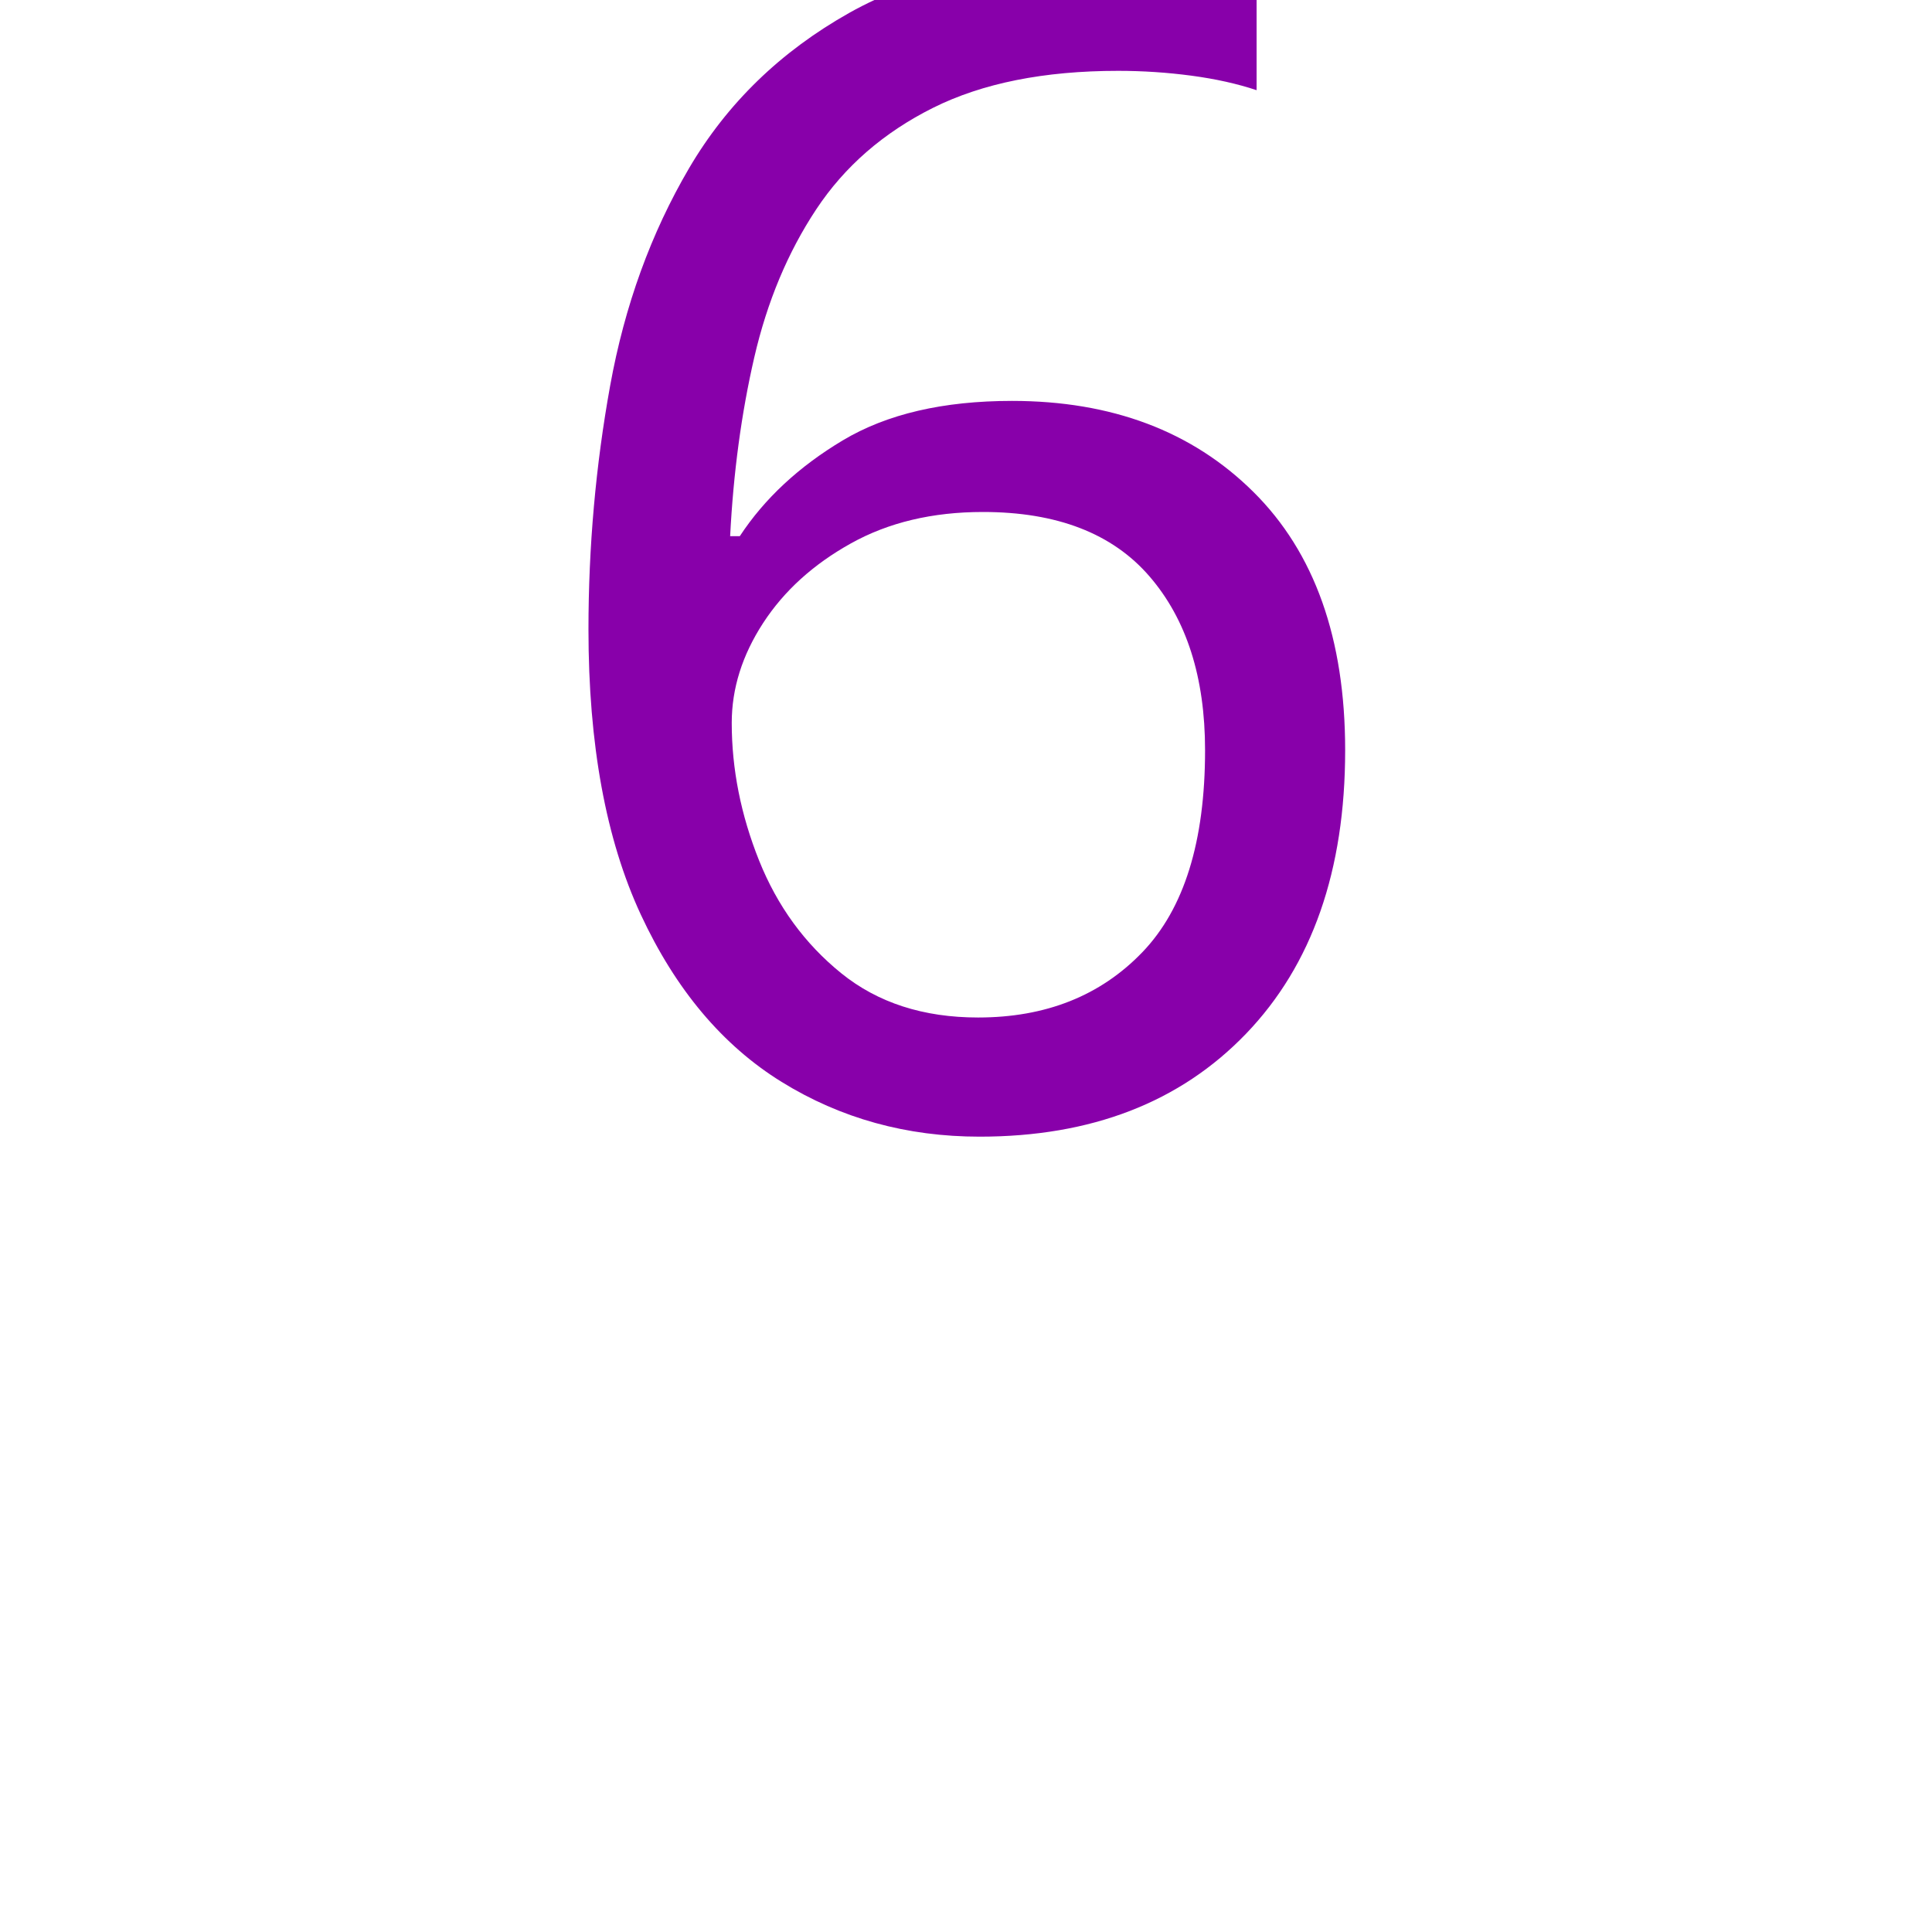
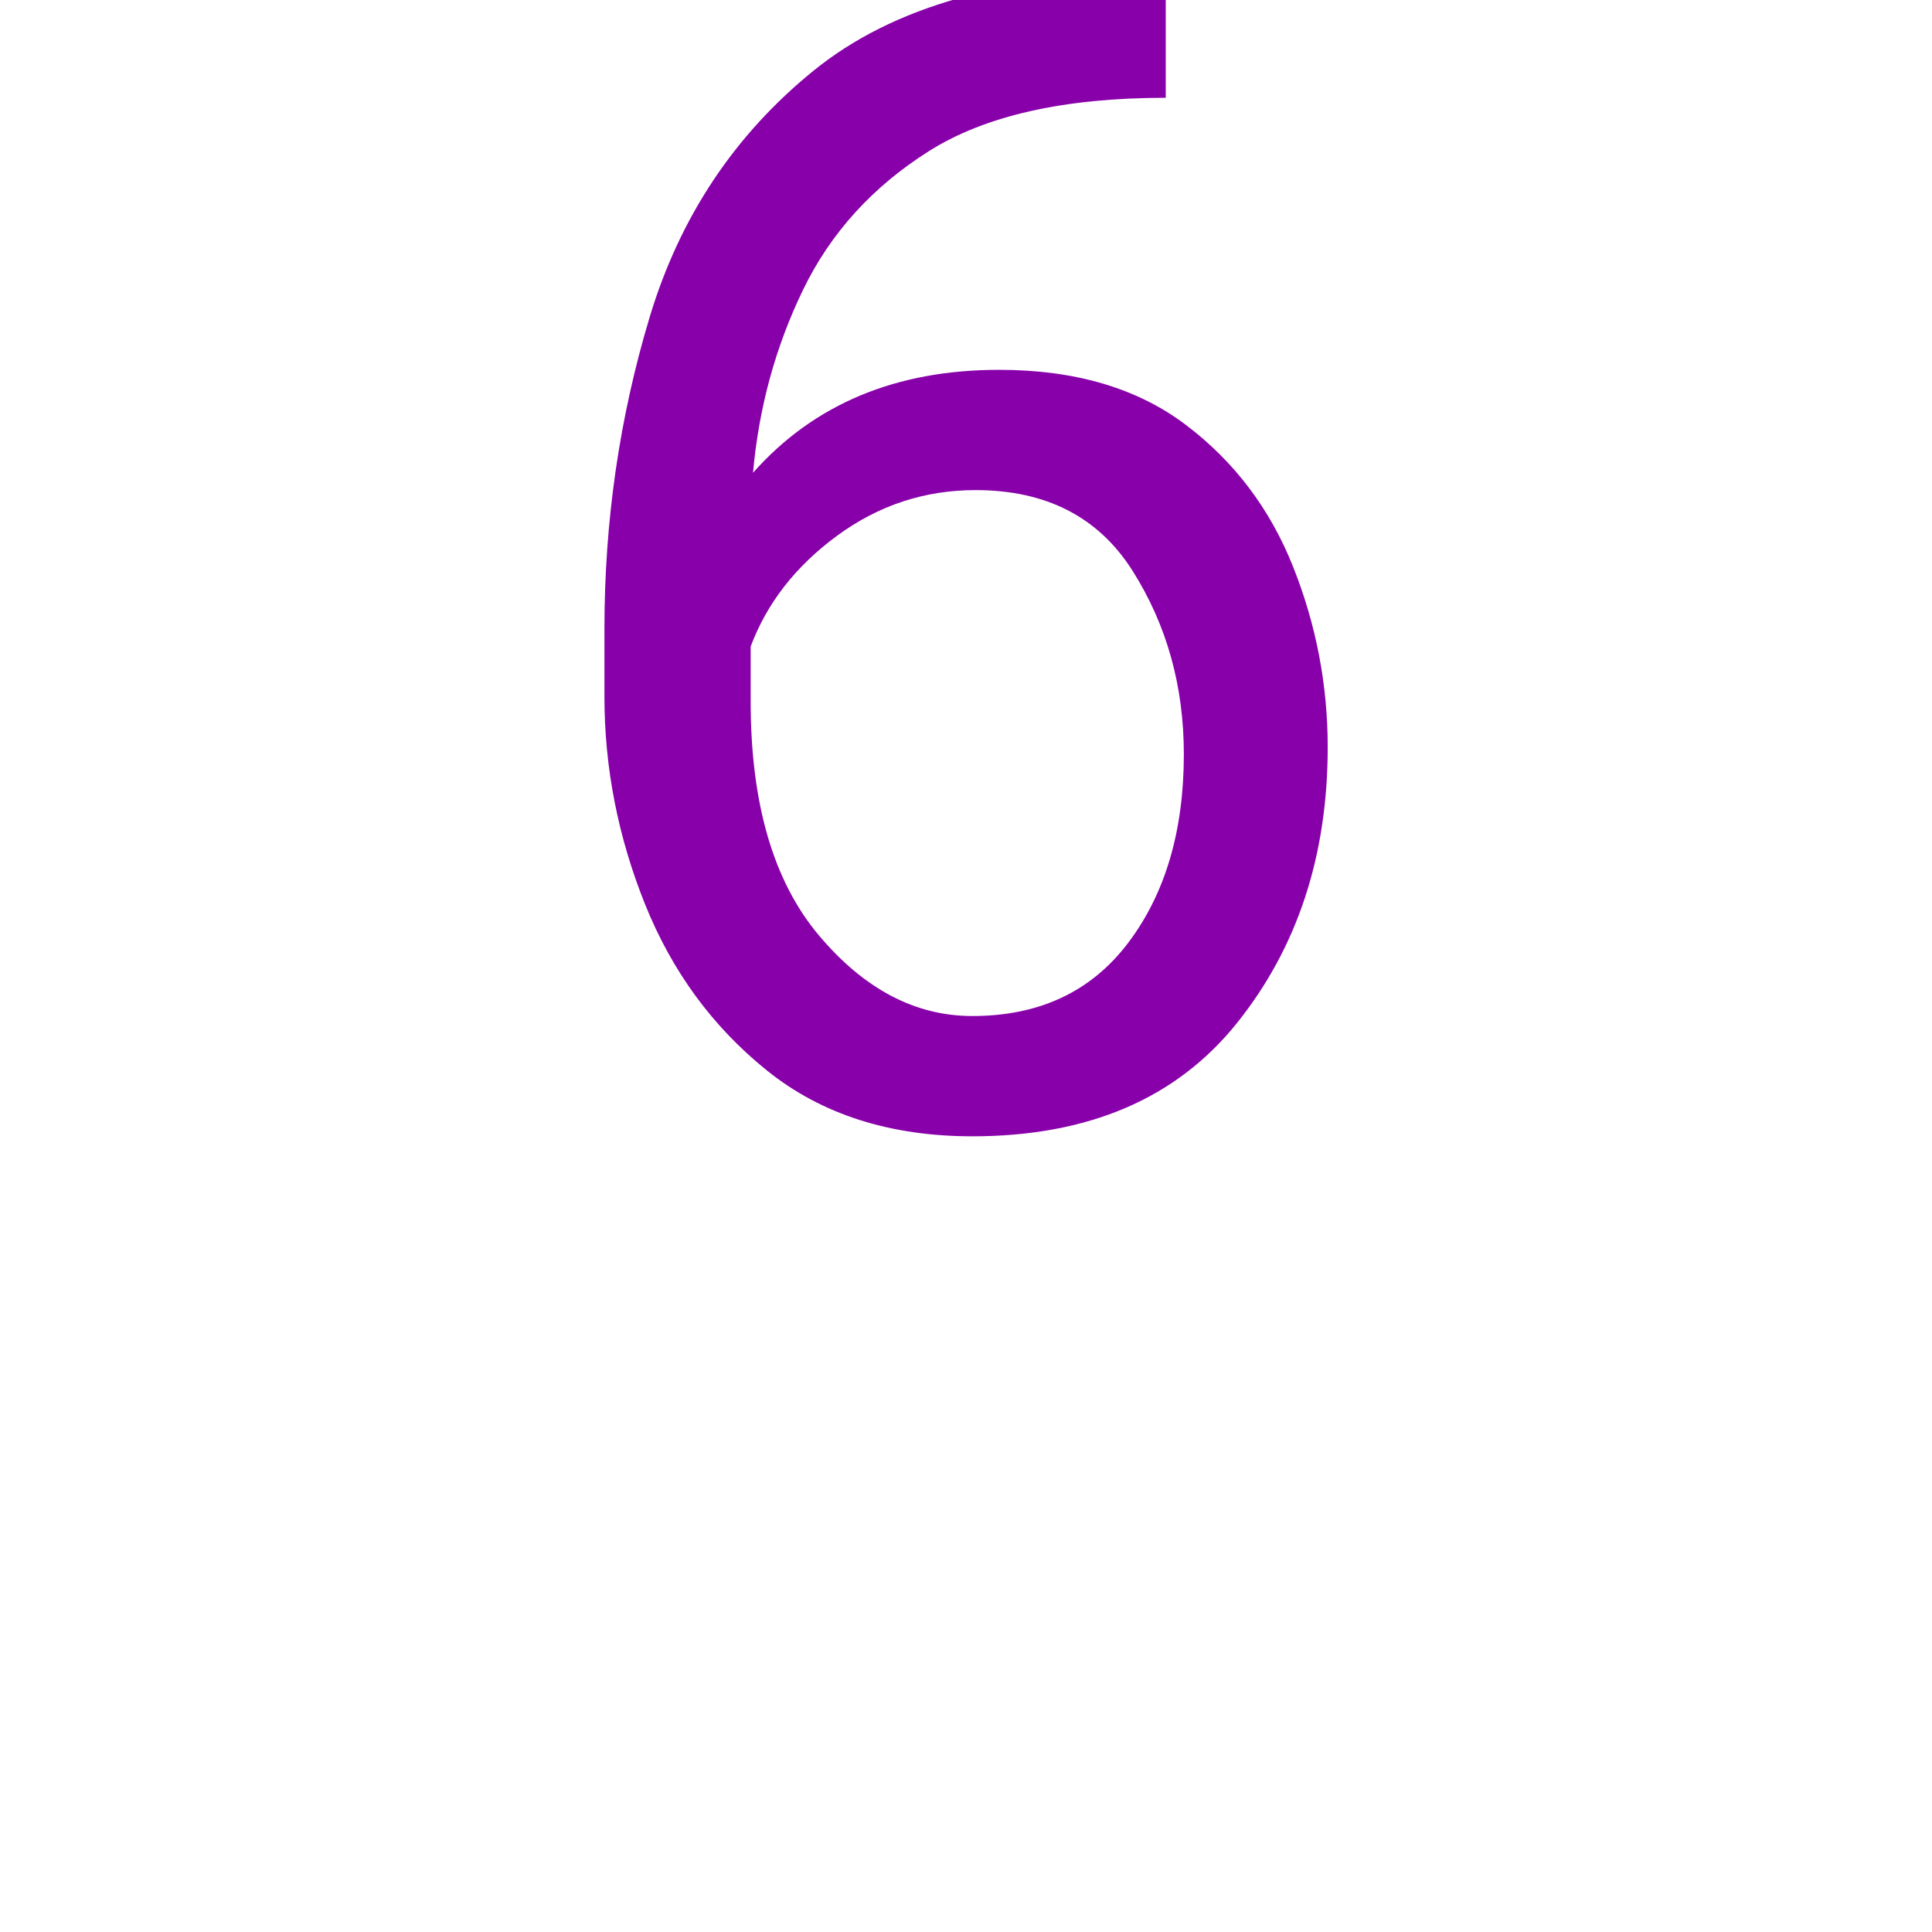
<svg xmlns="http://www.w3.org/2000/svg" width="512" height="512" viewBox="0 0 512 512" version="1.1" id="svg1">
  <defs id="defs1">
    <linearGradient id="swatch2">
      <stop style="stop-color:#4d4d4d;stop-opacity:0.317;" offset="0" id="stop2" />
    </linearGradient>
  </defs>
  <g id="layer1">
-     <text xml:space="preserve" style="font-style:normal;font-variant:normal;font-weight:normal;font-stretch:normal;font-size:426.667px;font-family:Ubuntu;-inkscape-font-specification:'Ubuntu, Normal';font-variant-ligatures:normal;font-variant-caps:normal;font-variant-numeric:normal;font-variant-east-asian:normal;text-align:start;writing-mode:lr-tb;direction:ltr;text-anchor:start;fill:#8800aa;stroke-width:40" x="132.48" y="296.96" id="text2">
-       <tspan id="tspan2" x="132.48" y="296.96" style="font-style:normal;font-variant:normal;font-weight:normal;font-stretch:normal;font-size:426.667px;font-family:Ubuntu;-inkscape-font-specification:'Ubuntu, Normal';font-variant-ligatures:normal;font-variant-caps:normal;font-variant-numeric:normal;font-variant-east-asian:normal;fill:#8800aa">6</tspan>
+     <text xml:space="preserve" style="font-style:normal;font-variant:normal;font-weight:normal;font-stretch:normal;font-size:426.667px;font-family:Roboto,Arial,Helvetica;-inkscape-font-specification:'Ubuntu, Normal';font-variant-ligatures:normal;font-variant-caps:normal;font-variant-numeric:normal;font-variant-east-asian:normal;text-align:start;writing-mode:lr-tb;direction:ltr;text-anchor:start;fill:#8800aa;stroke-width:40" x="132.48" y="296.96" id="text2">
+       <tspan id="tspan2" x="132.48" y="296.96" style="font-style:normal;font-variant:normal;font-weight:normal;font-stretch:normal;font-size:426.667px;font-family:Roboto,Arial,Helvetica;-inkscape-font-specification:'Ubuntu, Normal';font-variant-ligatures:normal;font-variant-caps:normal;font-variant-numeric:normal;font-variant-east-asian:normal;fill:#8800aa">6</tspan>
    </text>
  </g>
</svg>
